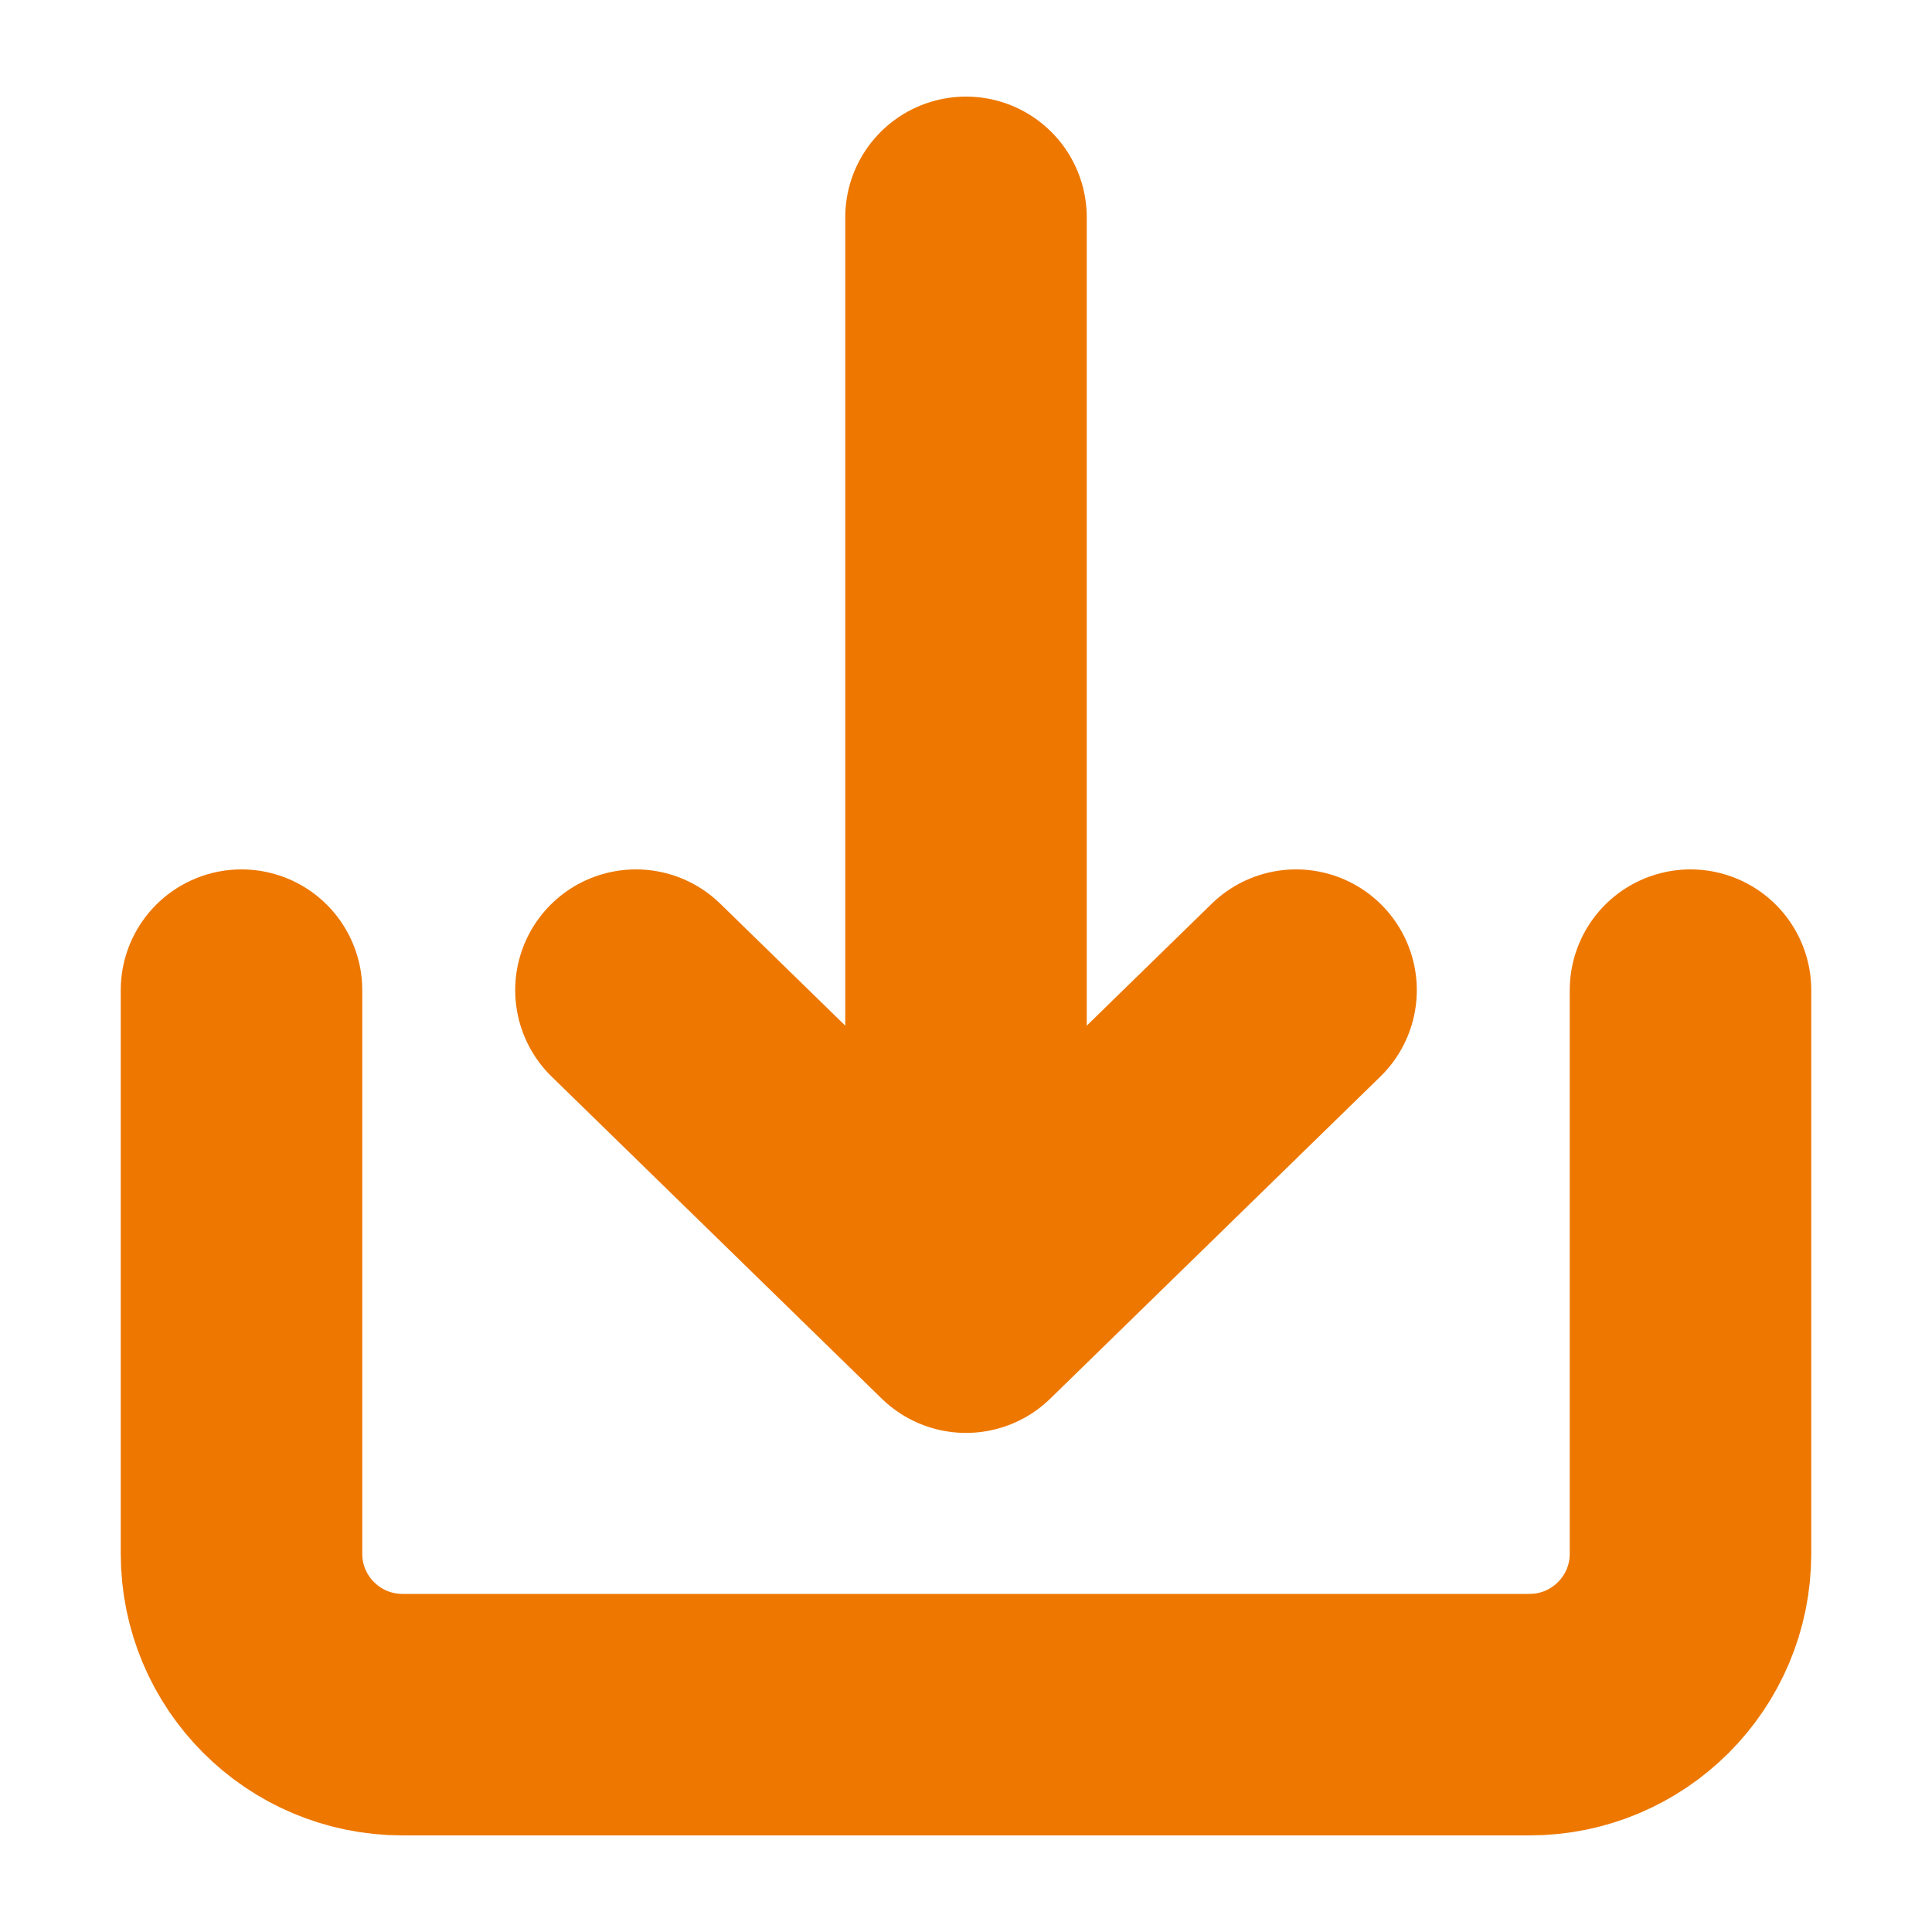
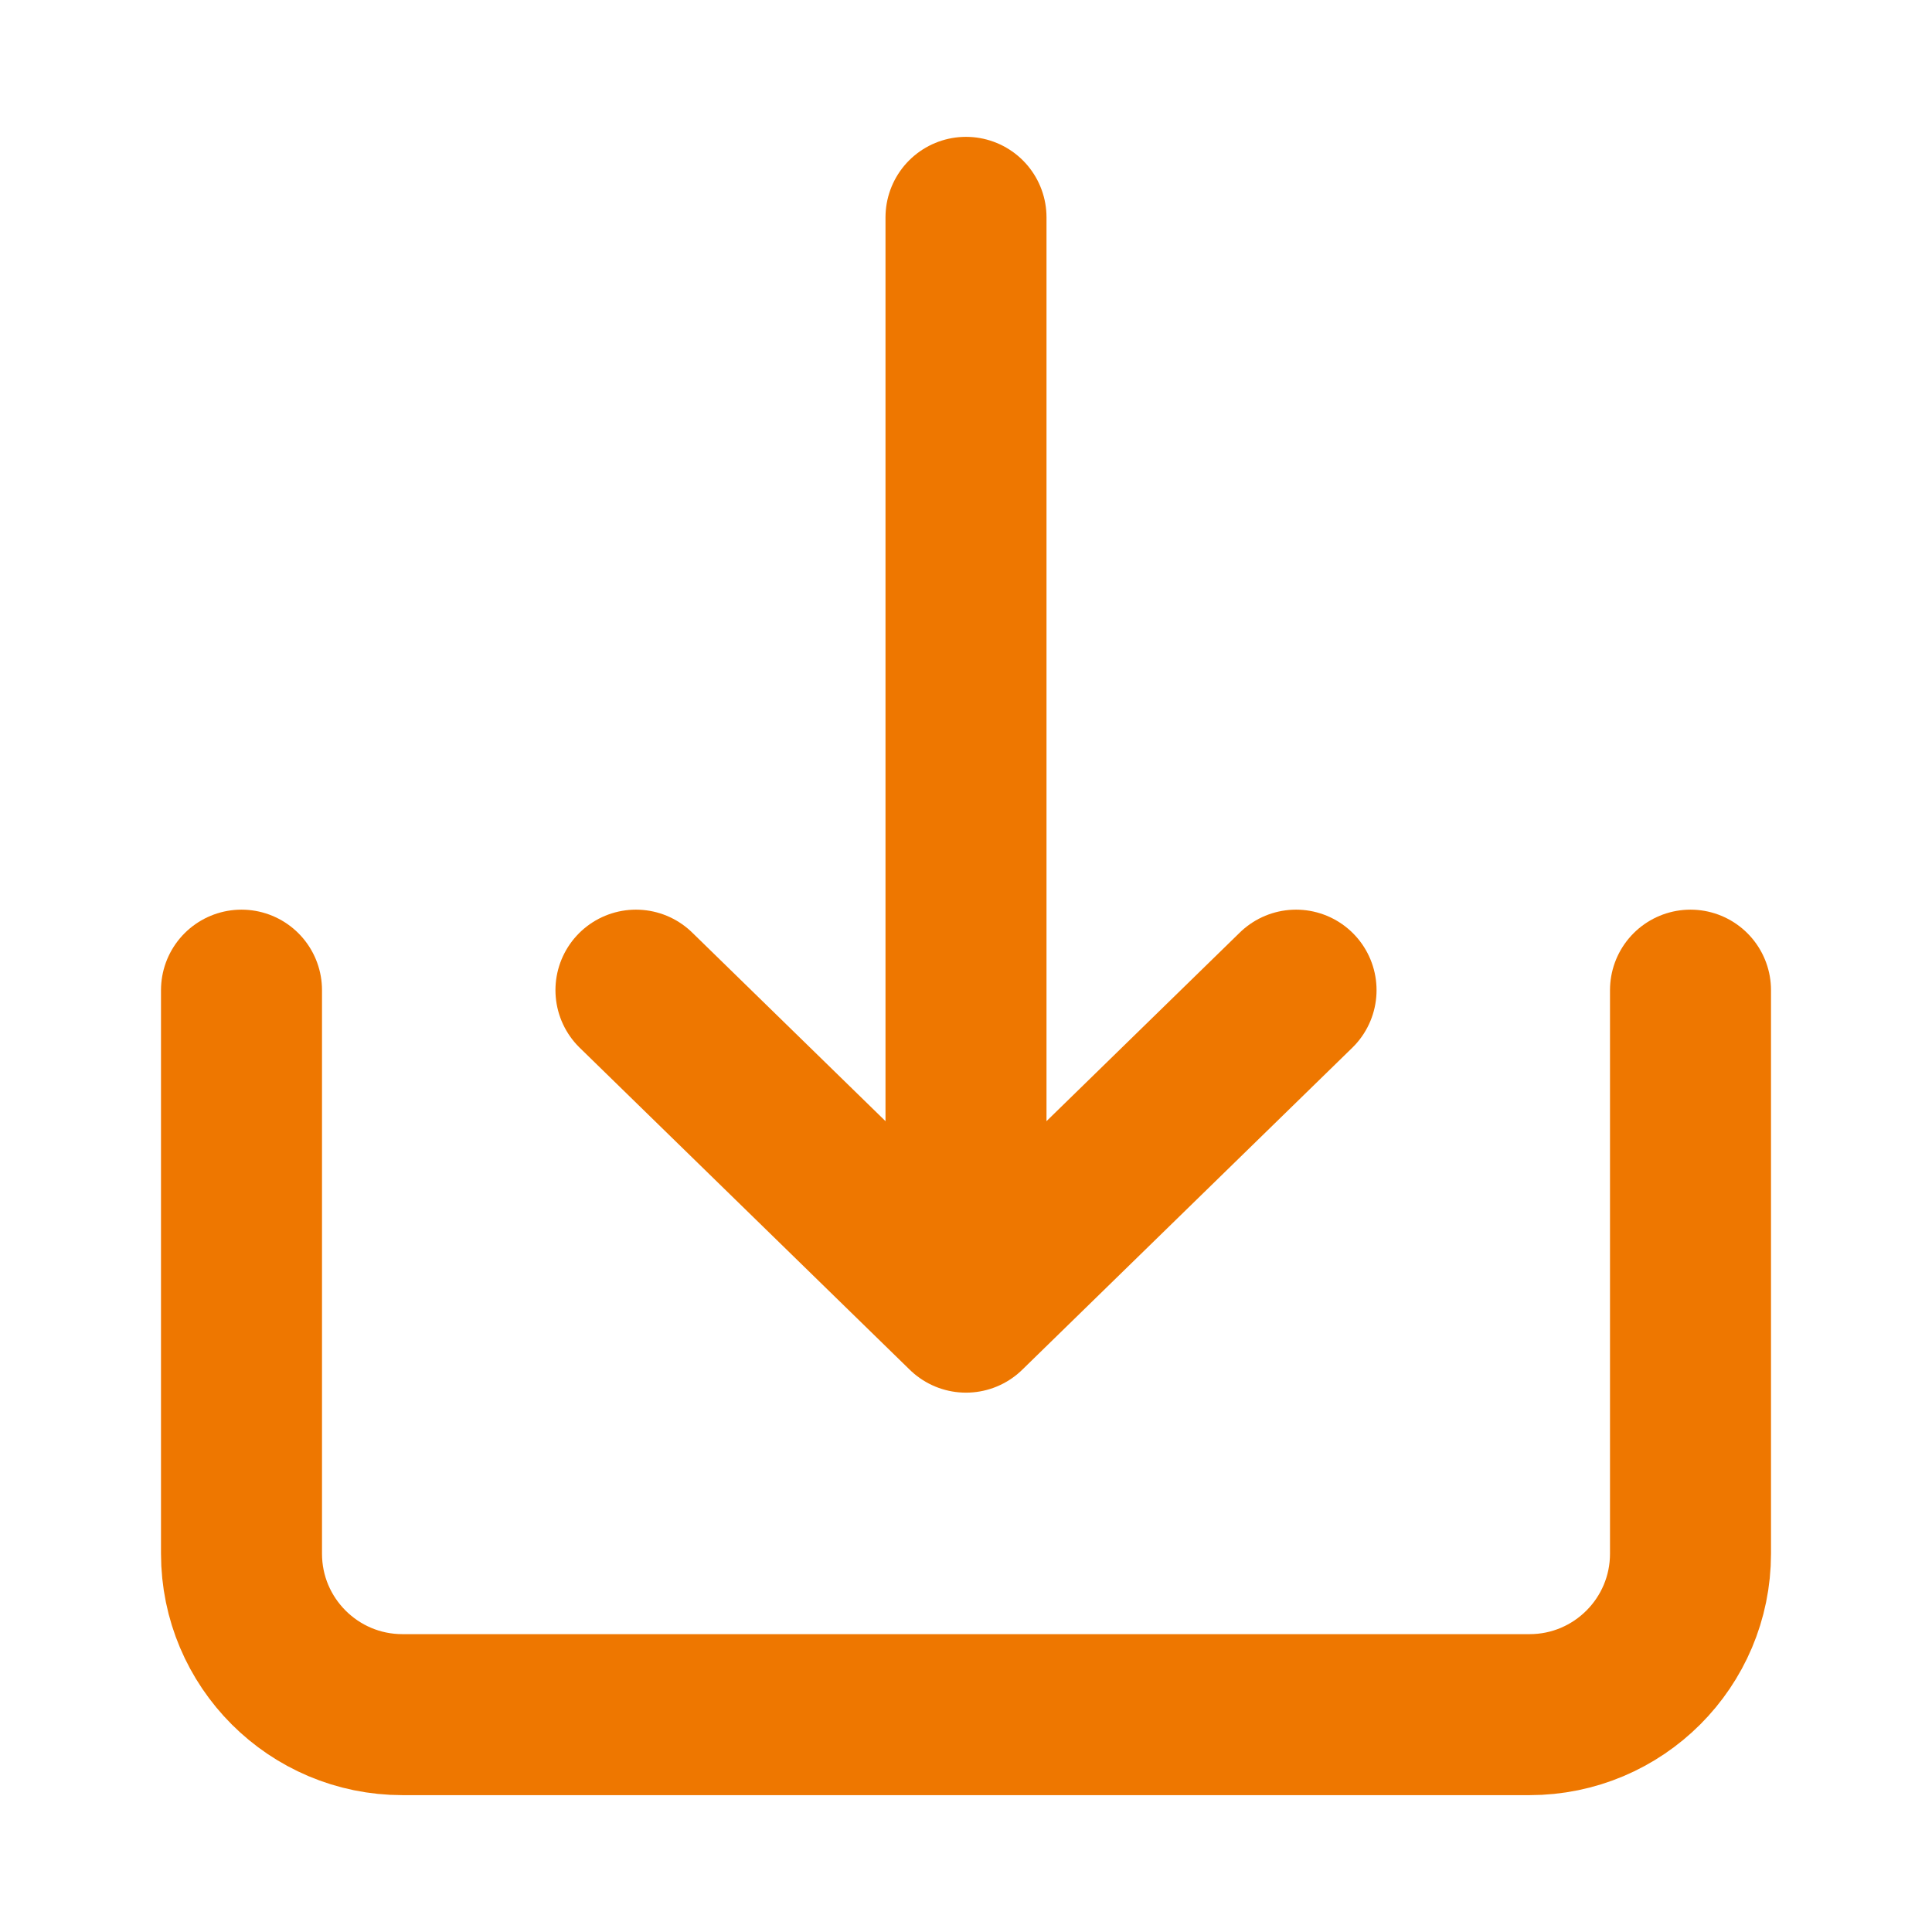
<svg xmlns="http://www.w3.org/2000/svg" width="800px" height="800px" viewBox="0 0 24 24">
  <g id="Complete">
    <g id="download">
      <g>
-         <path d="M3,12.3v7a2,2,0,0,0,2,2H19a2,2,0,0,0,2-2v-7" fill="none" stroke="#EE7700" stroke-linecap="round" stroke-linejoin="round" stroke-width="3" />
+         <path d="M3,12.3v7a2,2,0,0,0,2,2H19a2,2,0,0,0,2-2v-7" fill="none" stroke="#EE7700" stroke-linecap="round" stroke-linejoin="round" stroke-width="2" />
        <g>
-           <polyline data-name="Right" fill="none" id="Right-2" points="7.9 12.3 12 16.3 16.1 12.3" stroke="#EE7700" stroke-linecap="round" stroke-linejoin="round" stroke-width="3" />
-           <line fill="none" stroke="#EE7700" stroke-linecap="round" stroke-linejoin="round" stroke-width="3" x1="12" x2="12" y1="2.7" y2="14.2" />
+           <polyline data-name="Right" fill="none" id="Right-2" points="7.9 12.3 12 16.3 16.1 12.3" stroke="#EE7700" stroke-linecap="round" stroke-linejoin="round" stroke-width="2" />
+           <line fill="none" stroke="#EE7700" stroke-linecap="round" stroke-linejoin="round" stroke-width="2" x1="12" x2="12" y1="2.7" y2="14.2" />
        </g>
      </g>
    </g>
  </g>
</svg>
